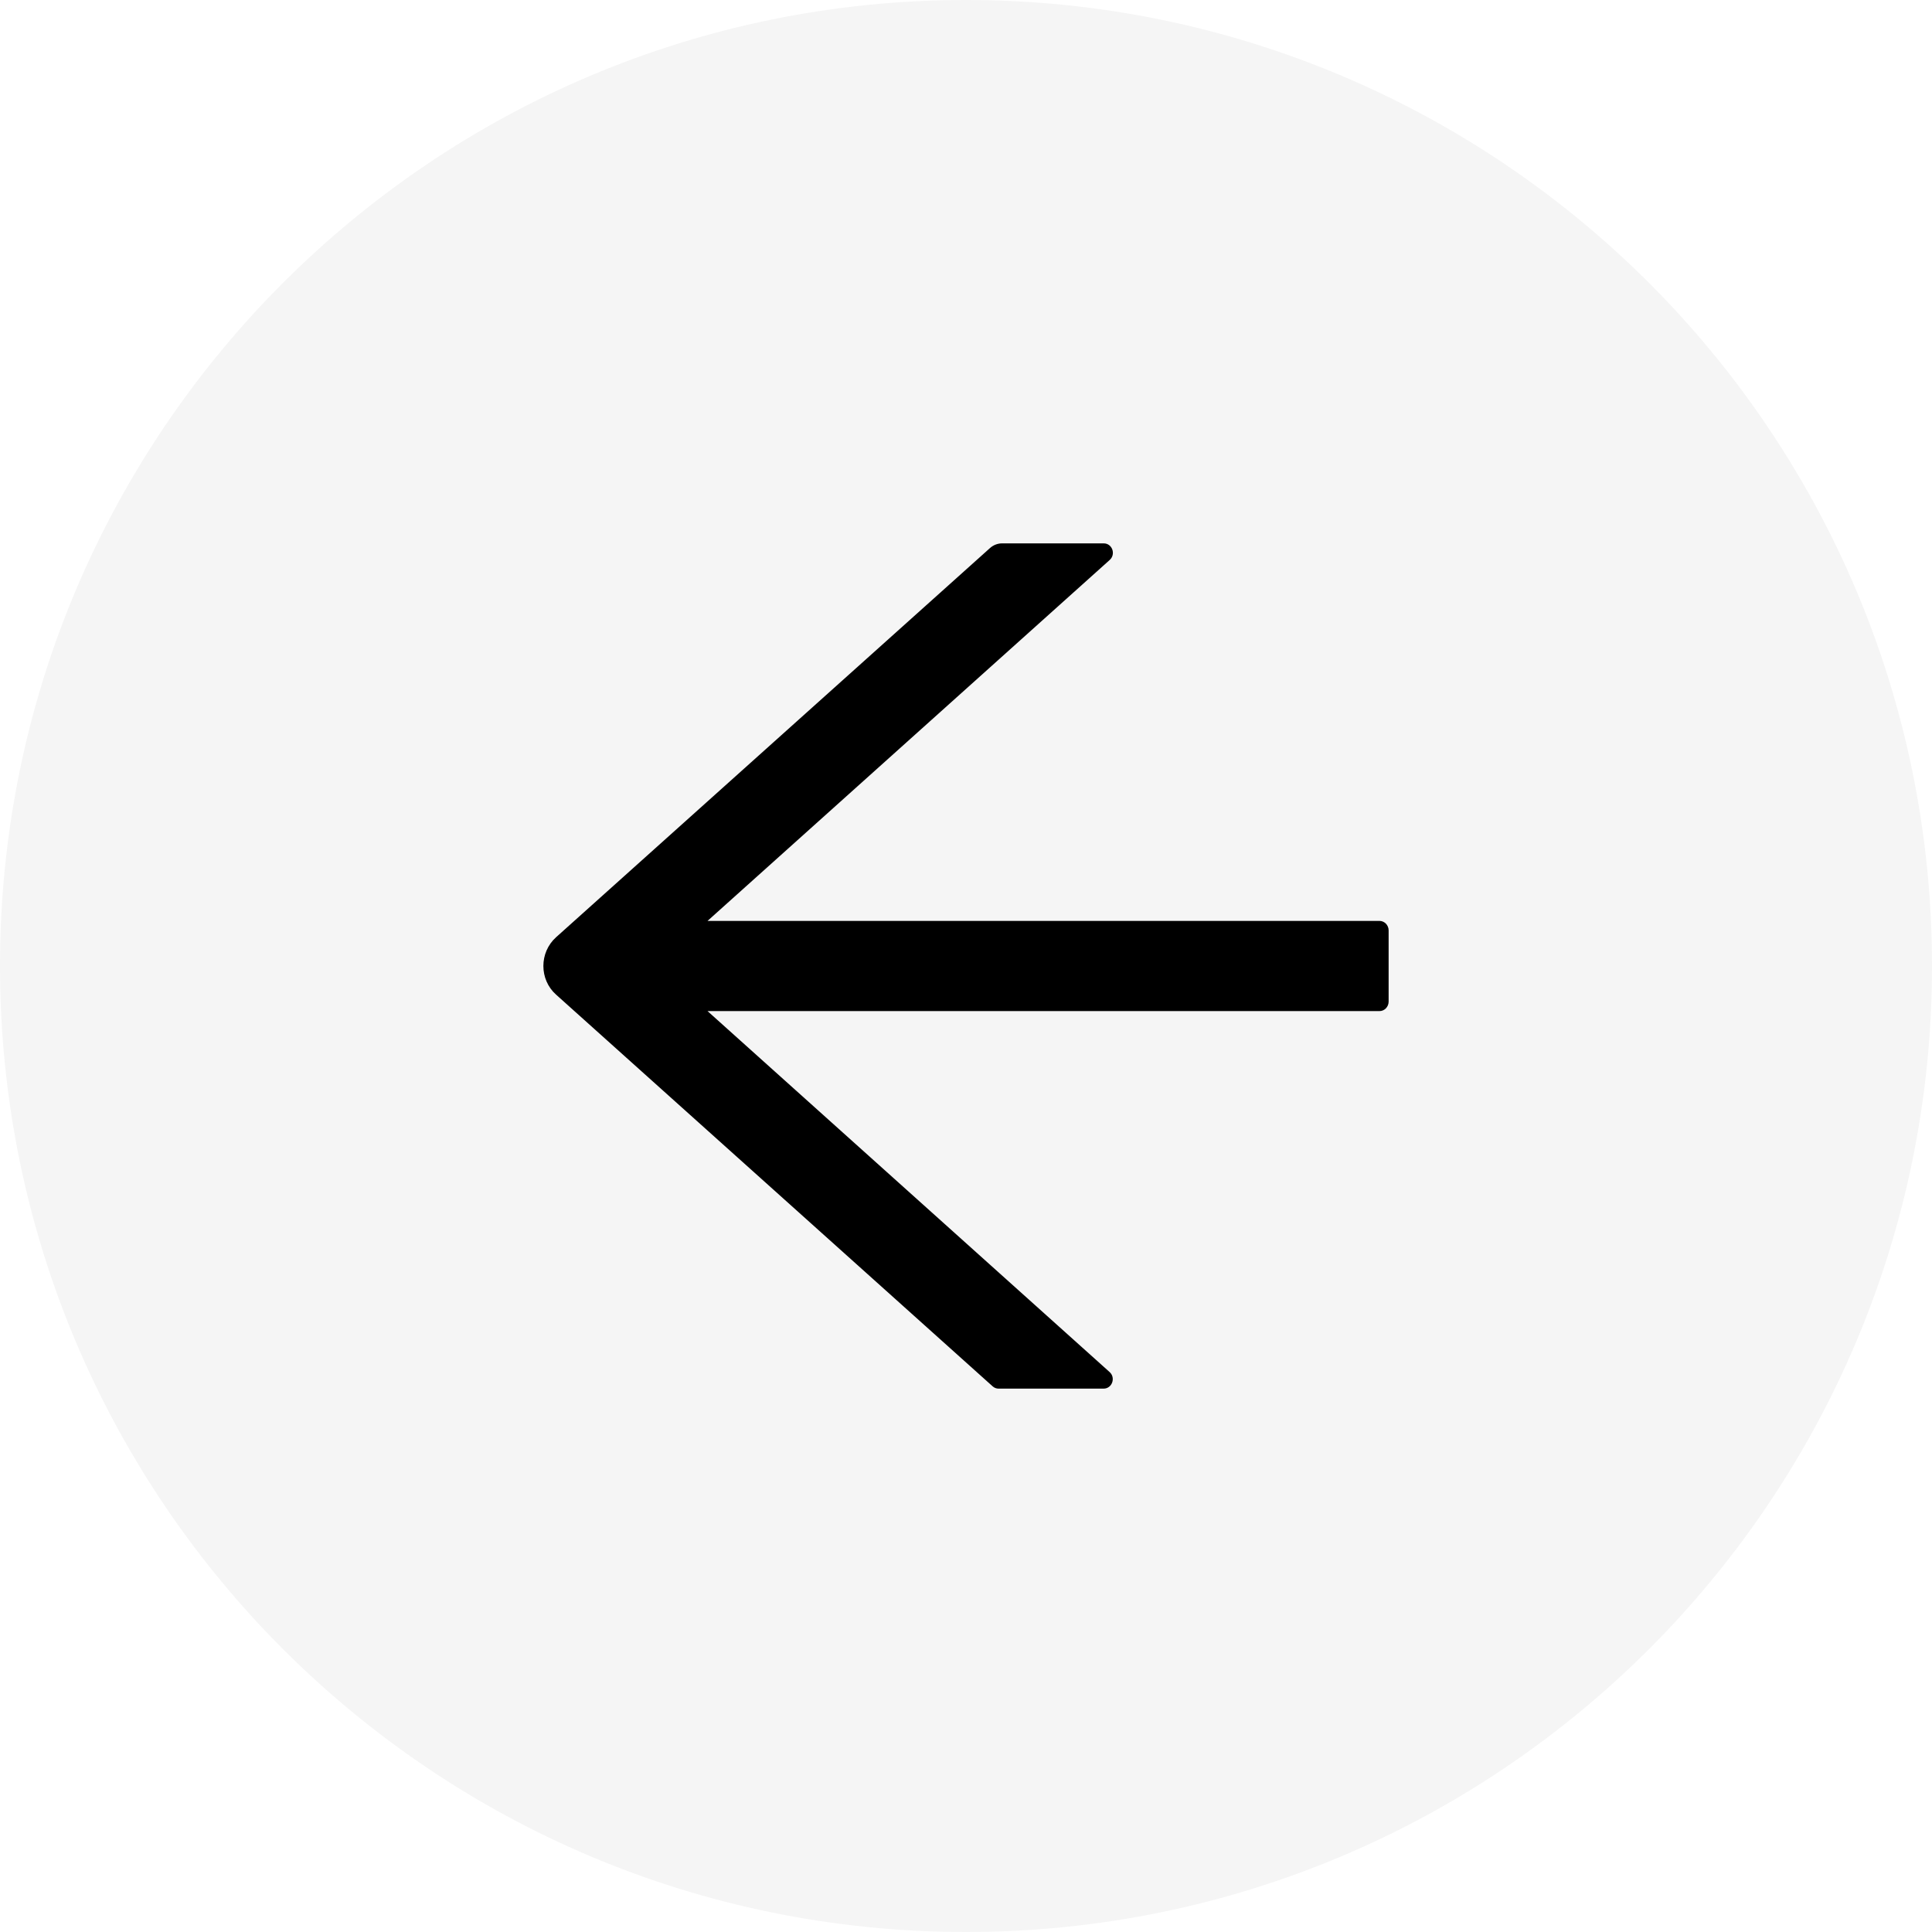
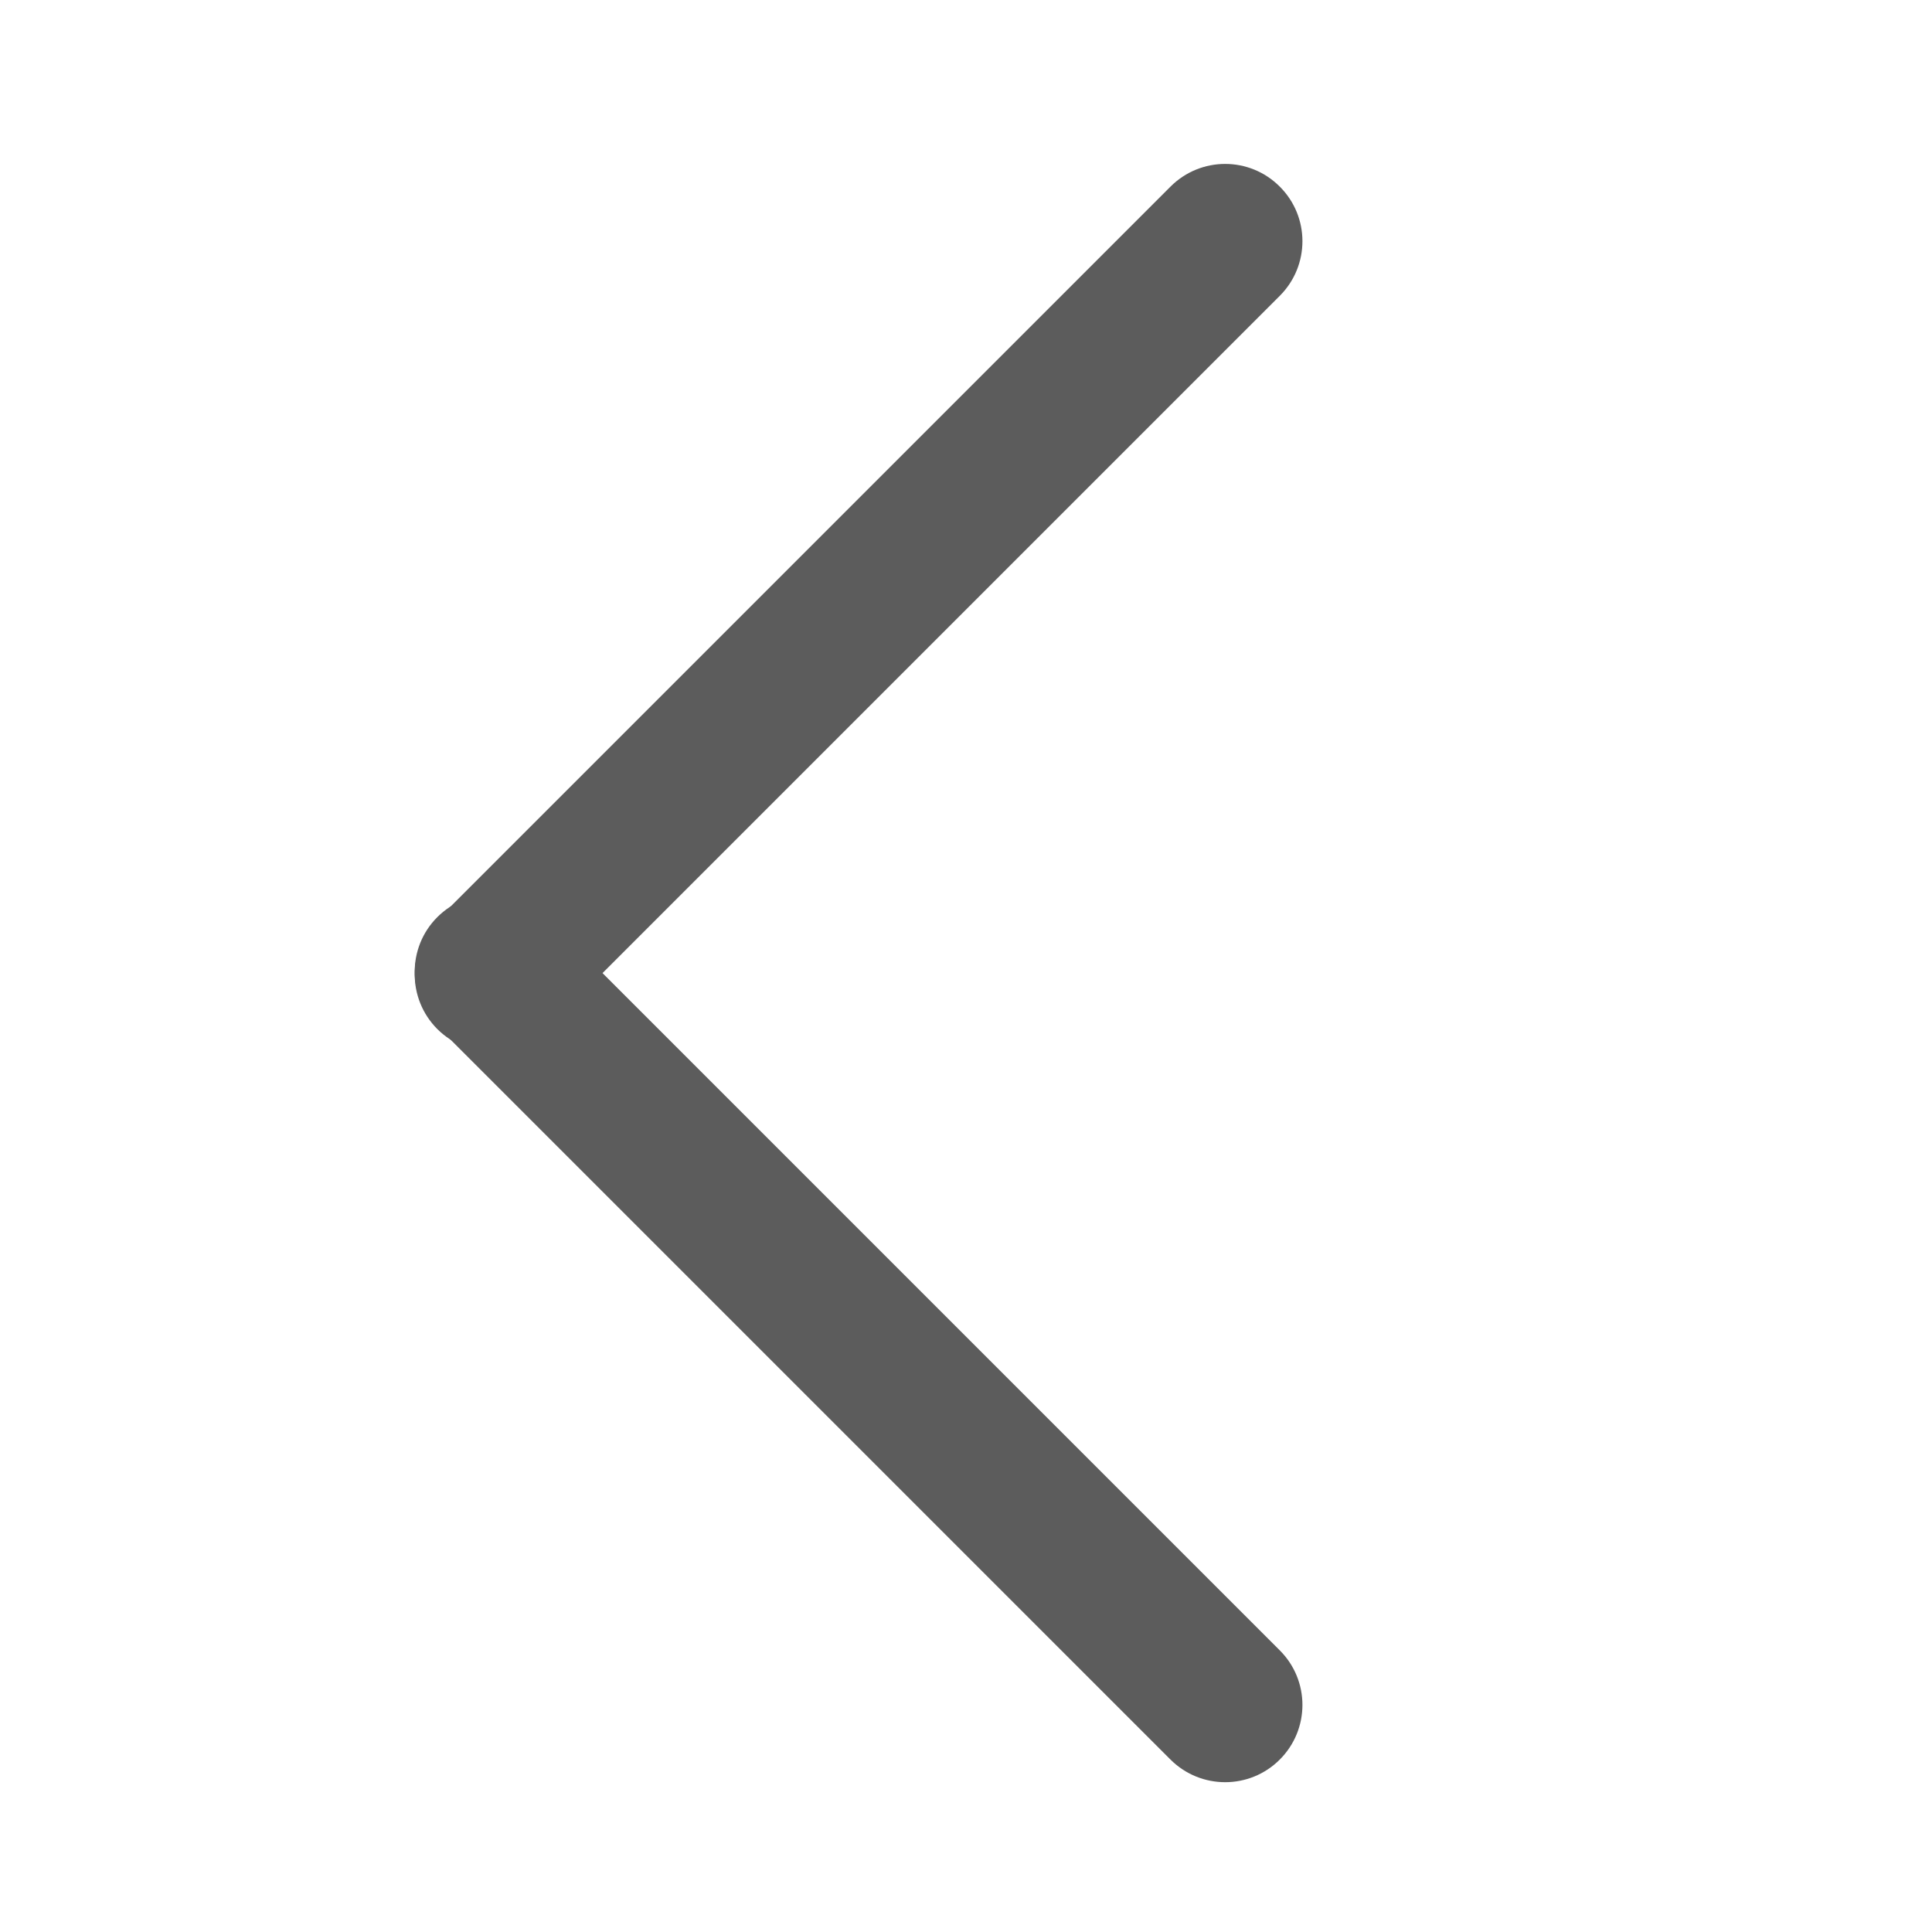
- <svg xmlns="http://www.w3.org/2000/svg" width="32px" height="32px" viewBox="0 0 32 32" version="1.1">
-   <g id="切片软件增加互联生态相关内容" stroke="none" stroke-width="1" fill="none" fill-rule="evenodd">
-     <g id="5.模型详情" transform="translate(-466, -91)">
-       <g id="编组" transform="translate(466, 91)">
-         <rect id="矩形-7" fill="#F5F5F5" x="0" y="0" width="32" height="32" rx="16" />
-         <g id="arrowleft-outlined" transform="translate(6, 6)" fill="#000000">
-           <rect id="矩形" opacity="0" x="0" y="0" width="20" height="20" />
-           <path d="M16.848,9.253 L5.719,9.253 L12.38,3.275 C12.486,3.179 12.422,3 12.281,3 L10.598,3 C10.523,3 10.453,3.028 10.398,3.077 L3.21,9.524 C2.93,9.776 2.93,10.224 3.21,10.474 L10.44,16.961 C10.468,16.986 10.502,17 10.539,17 L12.279,17 C12.42,17 12.484,16.819 12.378,16.725 L5.719,10.747 L16.848,10.747 C16.932,10.747 17,10.676 17,10.59 L17,9.41 C17,9.324 16.932,9.253 16.848,9.253 Z" id="路径" />
-         </g>
-       </g>
-     </g>
-   </g>
+ <svg xmlns="http://www.w3.org/2000/svg" viewBox="0 0 20 20" width="20" height="20" fill="none">
+   <rect id="返回键 2" width="20" height="20" x="0" y="0" transform="matrix(1,0,0,-1,0,20)" />
+   <path id="矢量 1" d="M0.234 0.234C-0.078 0.547 -0.078 1.053 0.234 1.365L7.824 8.955C8.137 9.268 8.643 9.268 8.955 8.955C9.268 8.643 9.268 8.137 8.955 7.824L1.365 0.234C1.053 -0.078 0.547 -0.078 0.234 0.234L0.234 0.234Z" fill="rgb(92,92,92)" fill-rule="nonzero" transform="matrix(1,0,0,-1,4.29297,10.8867)" />
+   <path id="矢量 2" d="M0.234 8.955C0.547 9.268 1.053 9.268 1.365 8.955L8.955 1.365C9.268 1.053 9.268 0.547 8.955 0.234C8.643 -0.078 8.137 -0.078 7.824 0.234L0.234 7.824C-0.078 8.137 -0.078 8.643 0.234 8.955Z" fill="rgb(92,92,92)" fill-rule="nonzero" transform="matrix(1,0,0,-1,4.29297,18.4492)" />
</svg>
